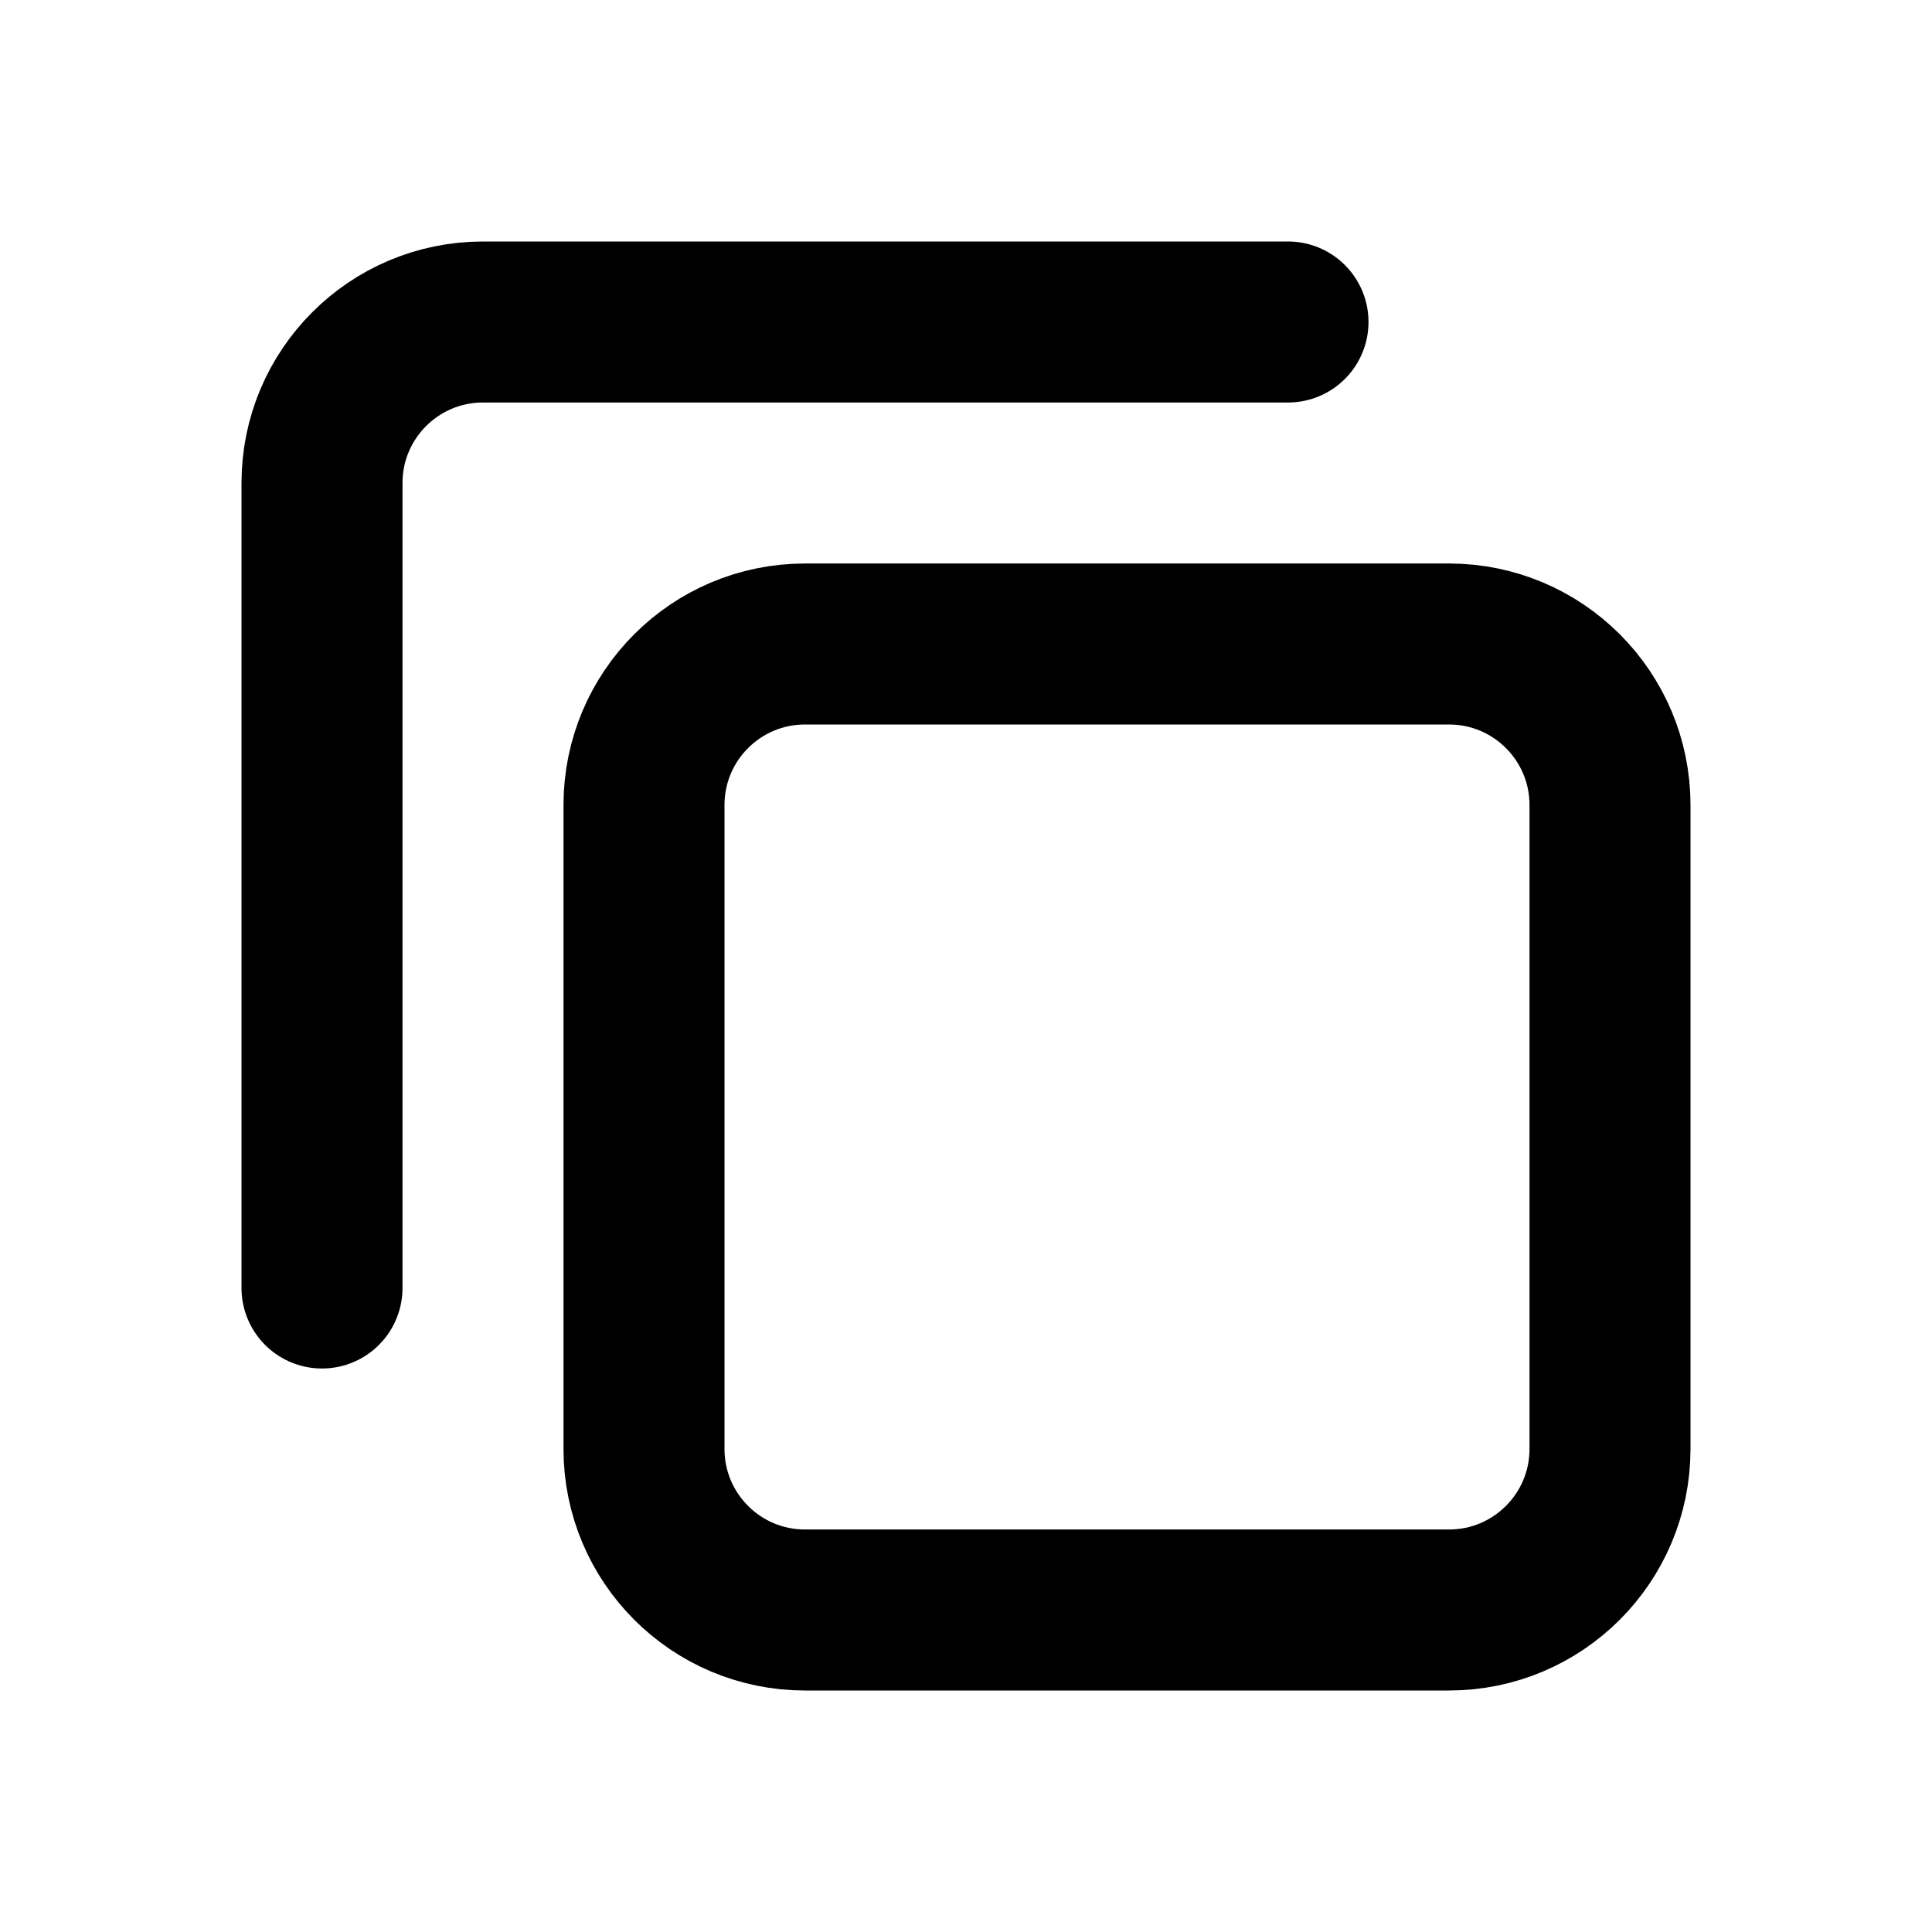
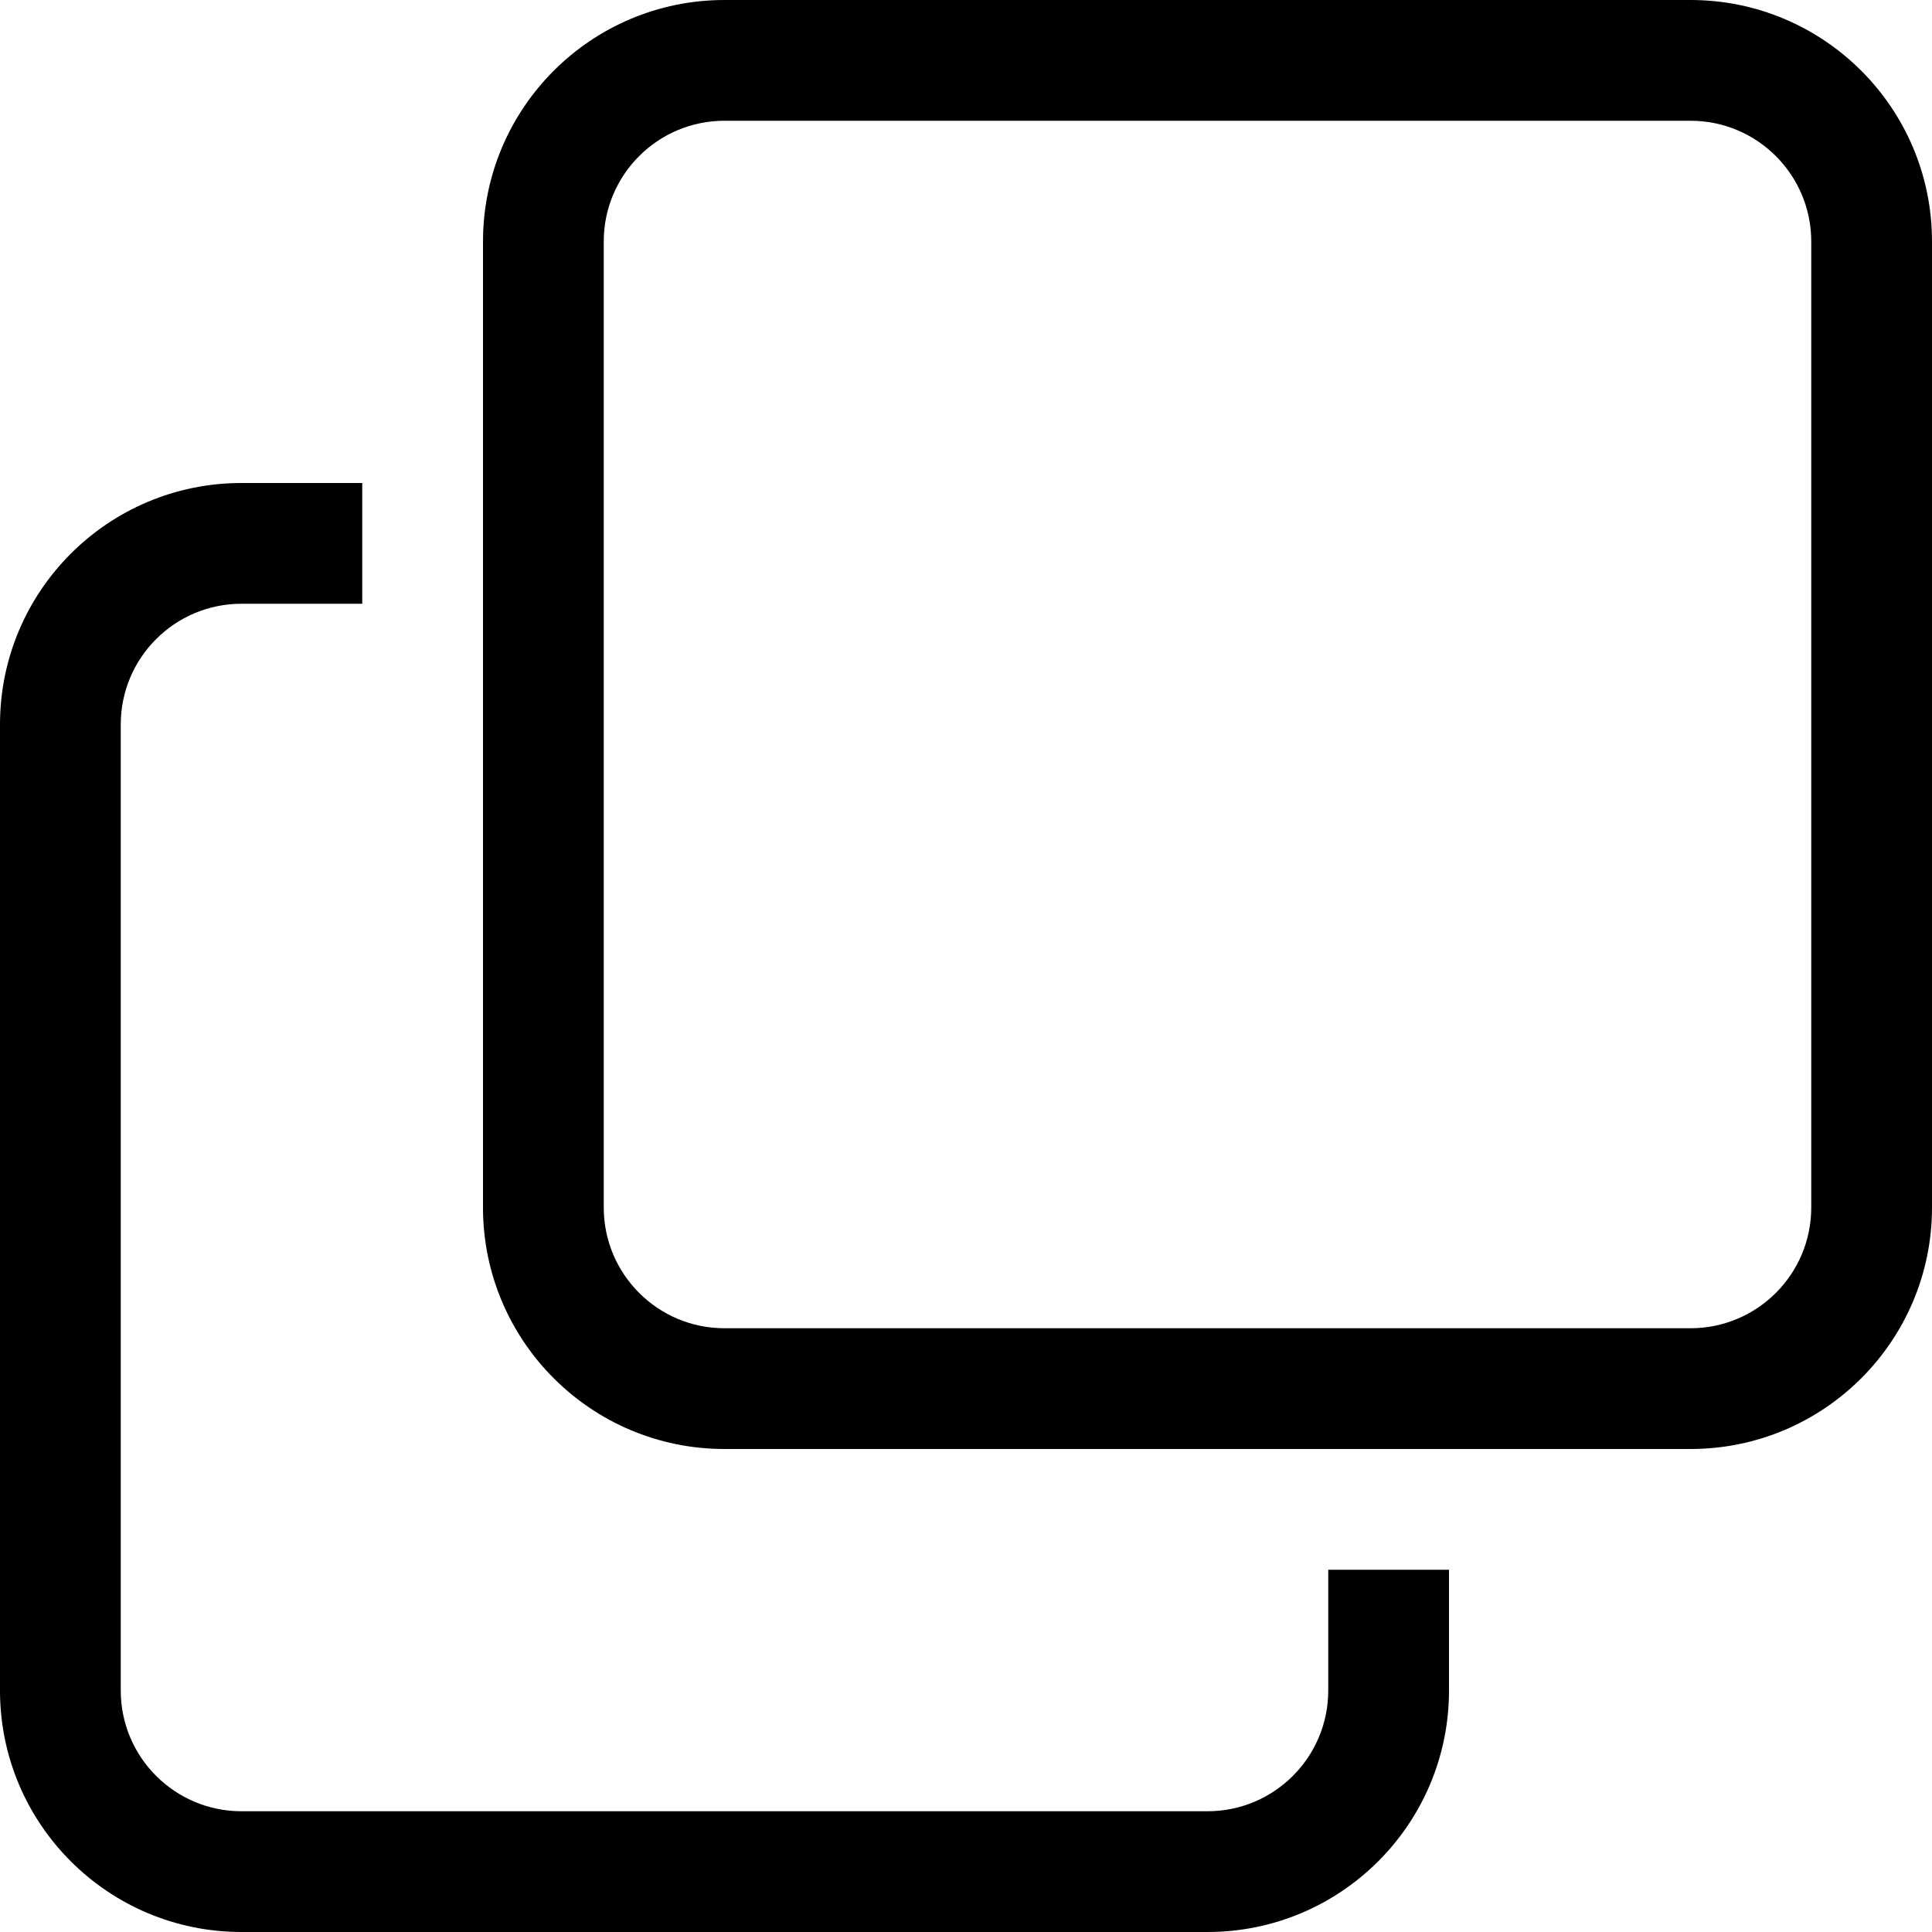
- <svg xmlns="http://www.w3.org/2000/svg" viewBox="0 0 24 24" width="24" height="24" fill="none" stroke="currentColor" stroke-width="2" stroke-linecap="round" stroke-linejoin="round" aria-hidden="true">
-   <rect x="8" y="8" width="12" height="12" rx="2" />
-   <path d="M4 16V6a2 2 0 0 1 2-2h10" />
+ <svg xmlns="http://www.w3.org/2000/svg" aria-hidden="true" width="16" height="16" fill="currentColor" viewBox="0 0 16 16">
+   <path fill-rule="evenodd" d="M4 2a2 2 0 0 1 2-2h8a2 2 0 0 1 2 2v8a2 2 0 0 1-2 2H6a2 2 0 0 1-2-2zm2-1a1 1 0 0 0-1 1v8a1 1 0 0 0 1 1h8a1 1 0 0 0 1-1V2a1 1 0 0 0-1-1zM2 5a1 1 0 0 0-1 1v8a1 1 0 0 0 1 1h8a1 1 0 0 0 1-1v-1h1v1a2 2 0 0 1-2 2H2a2 2 0 0 1-2-2V6a2 2 0 0 1 2-2h1v1z" />
</svg>
